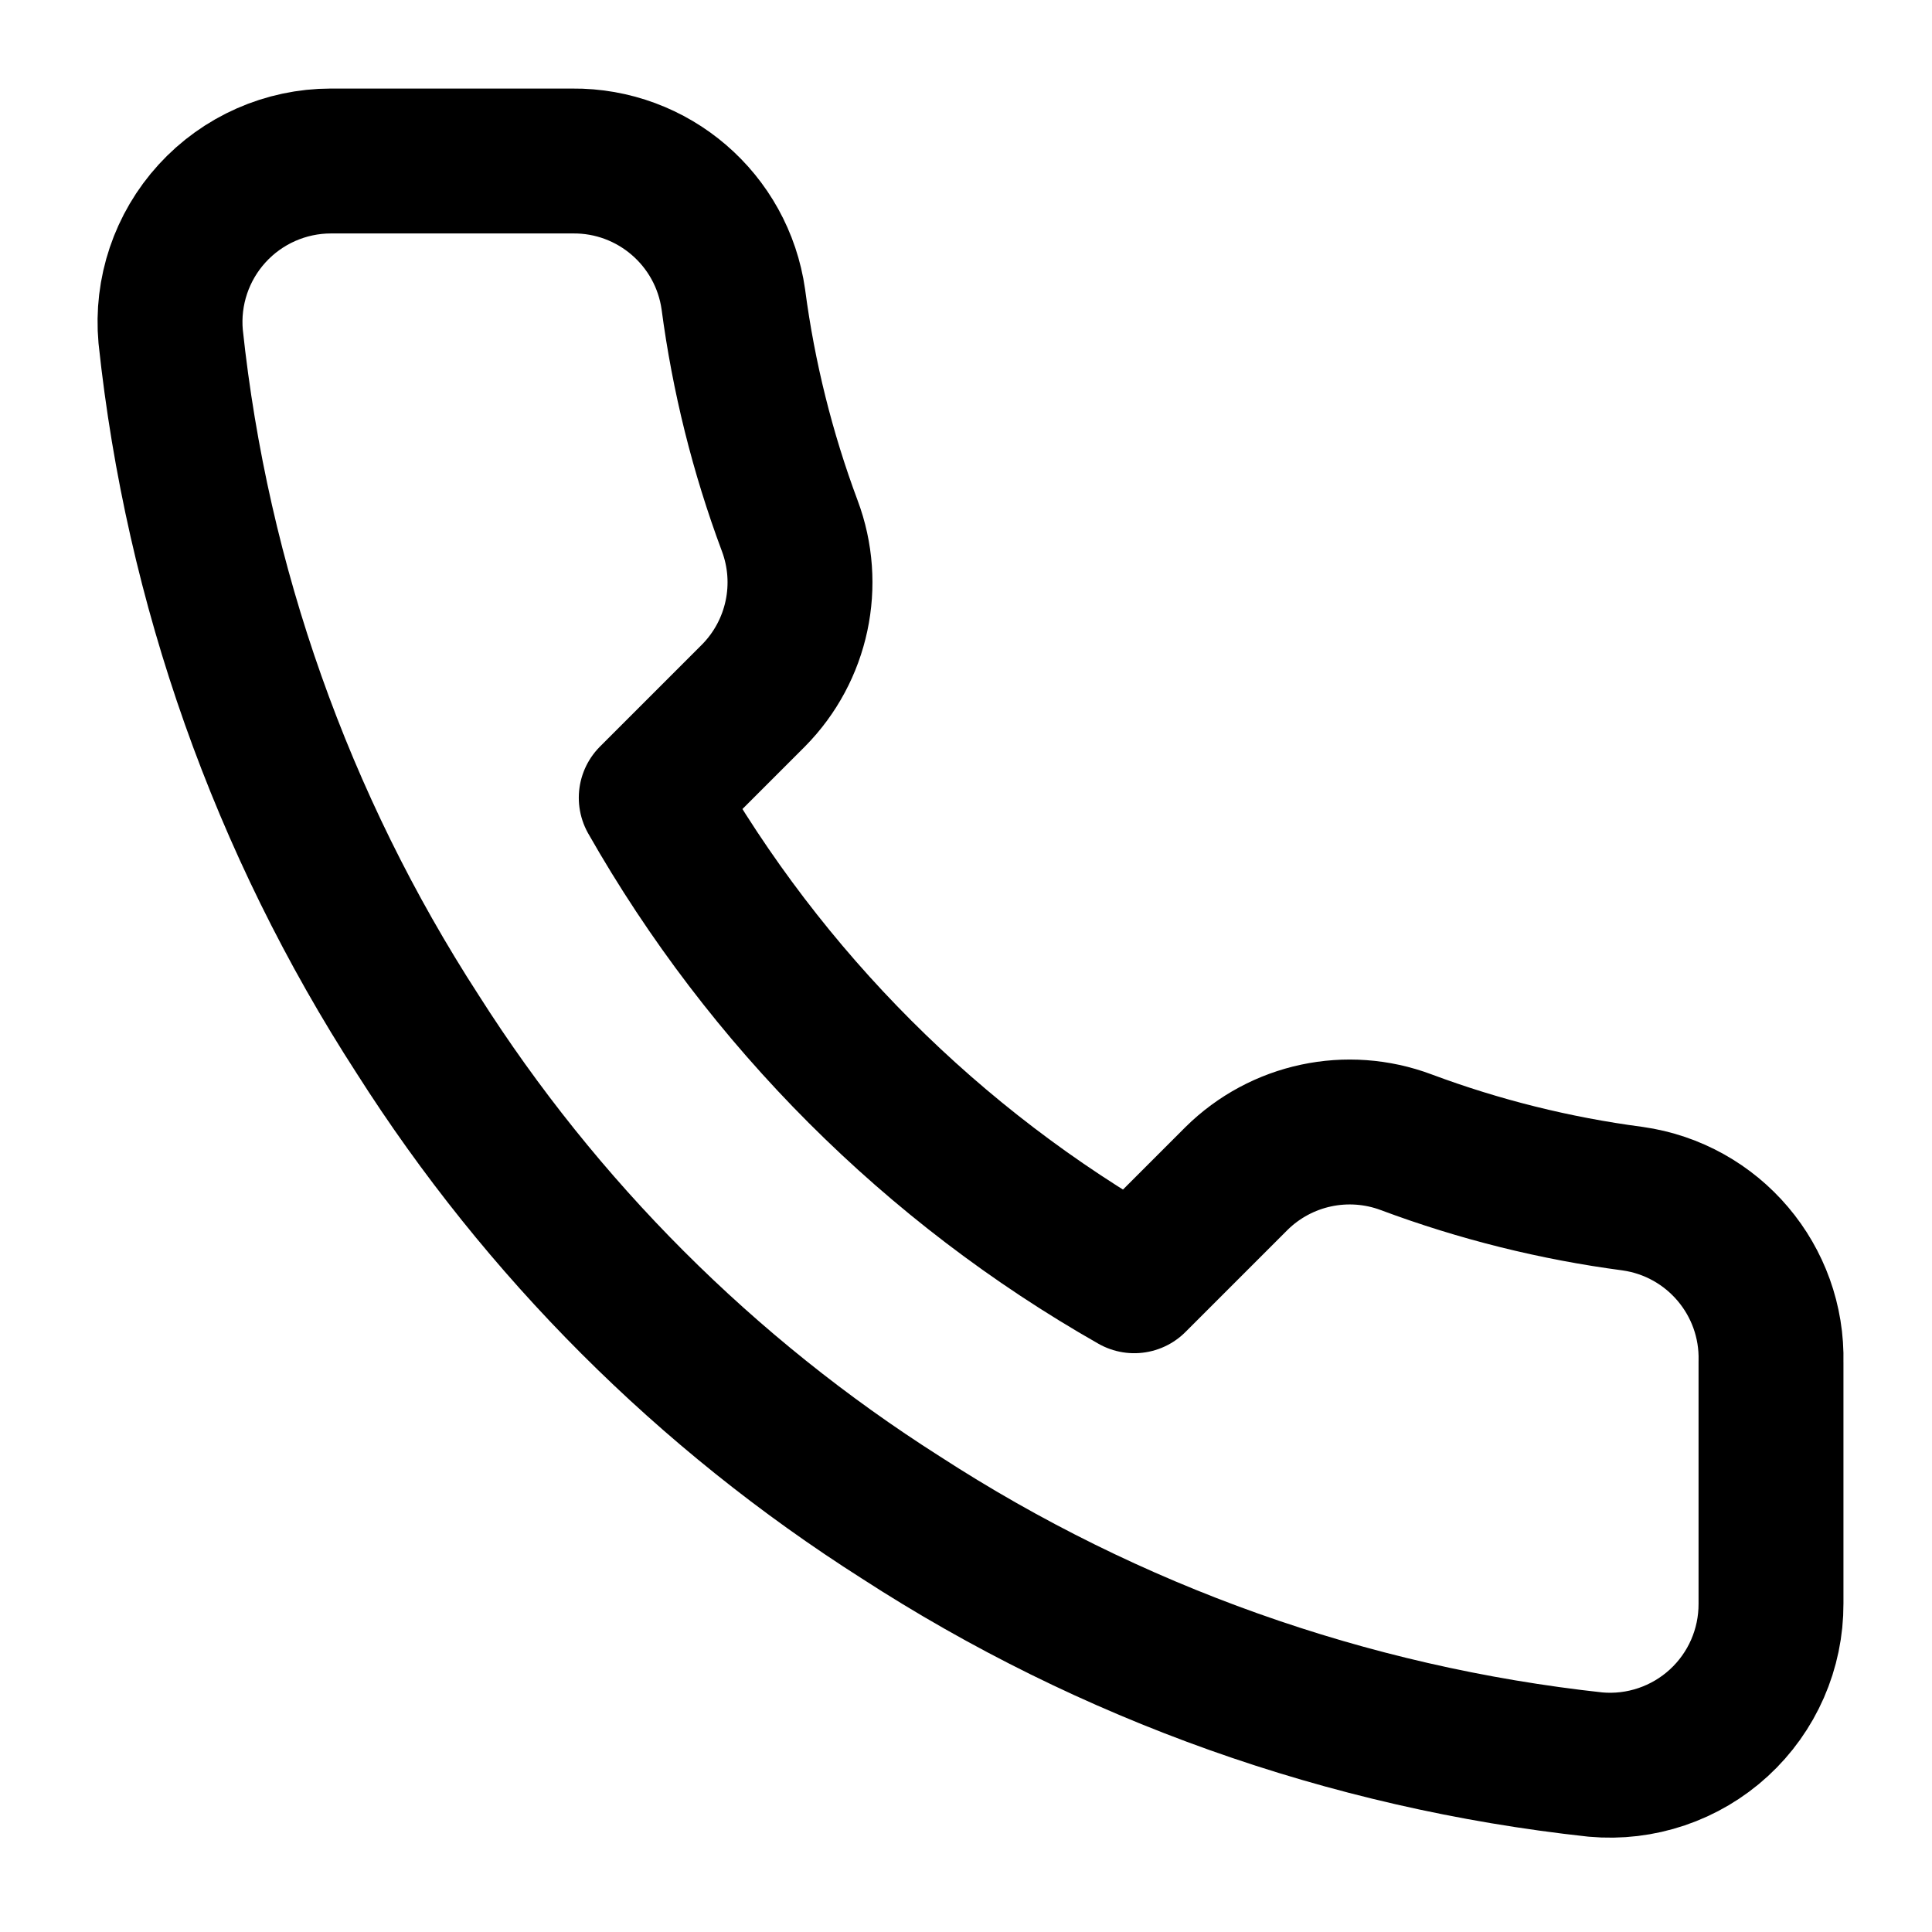
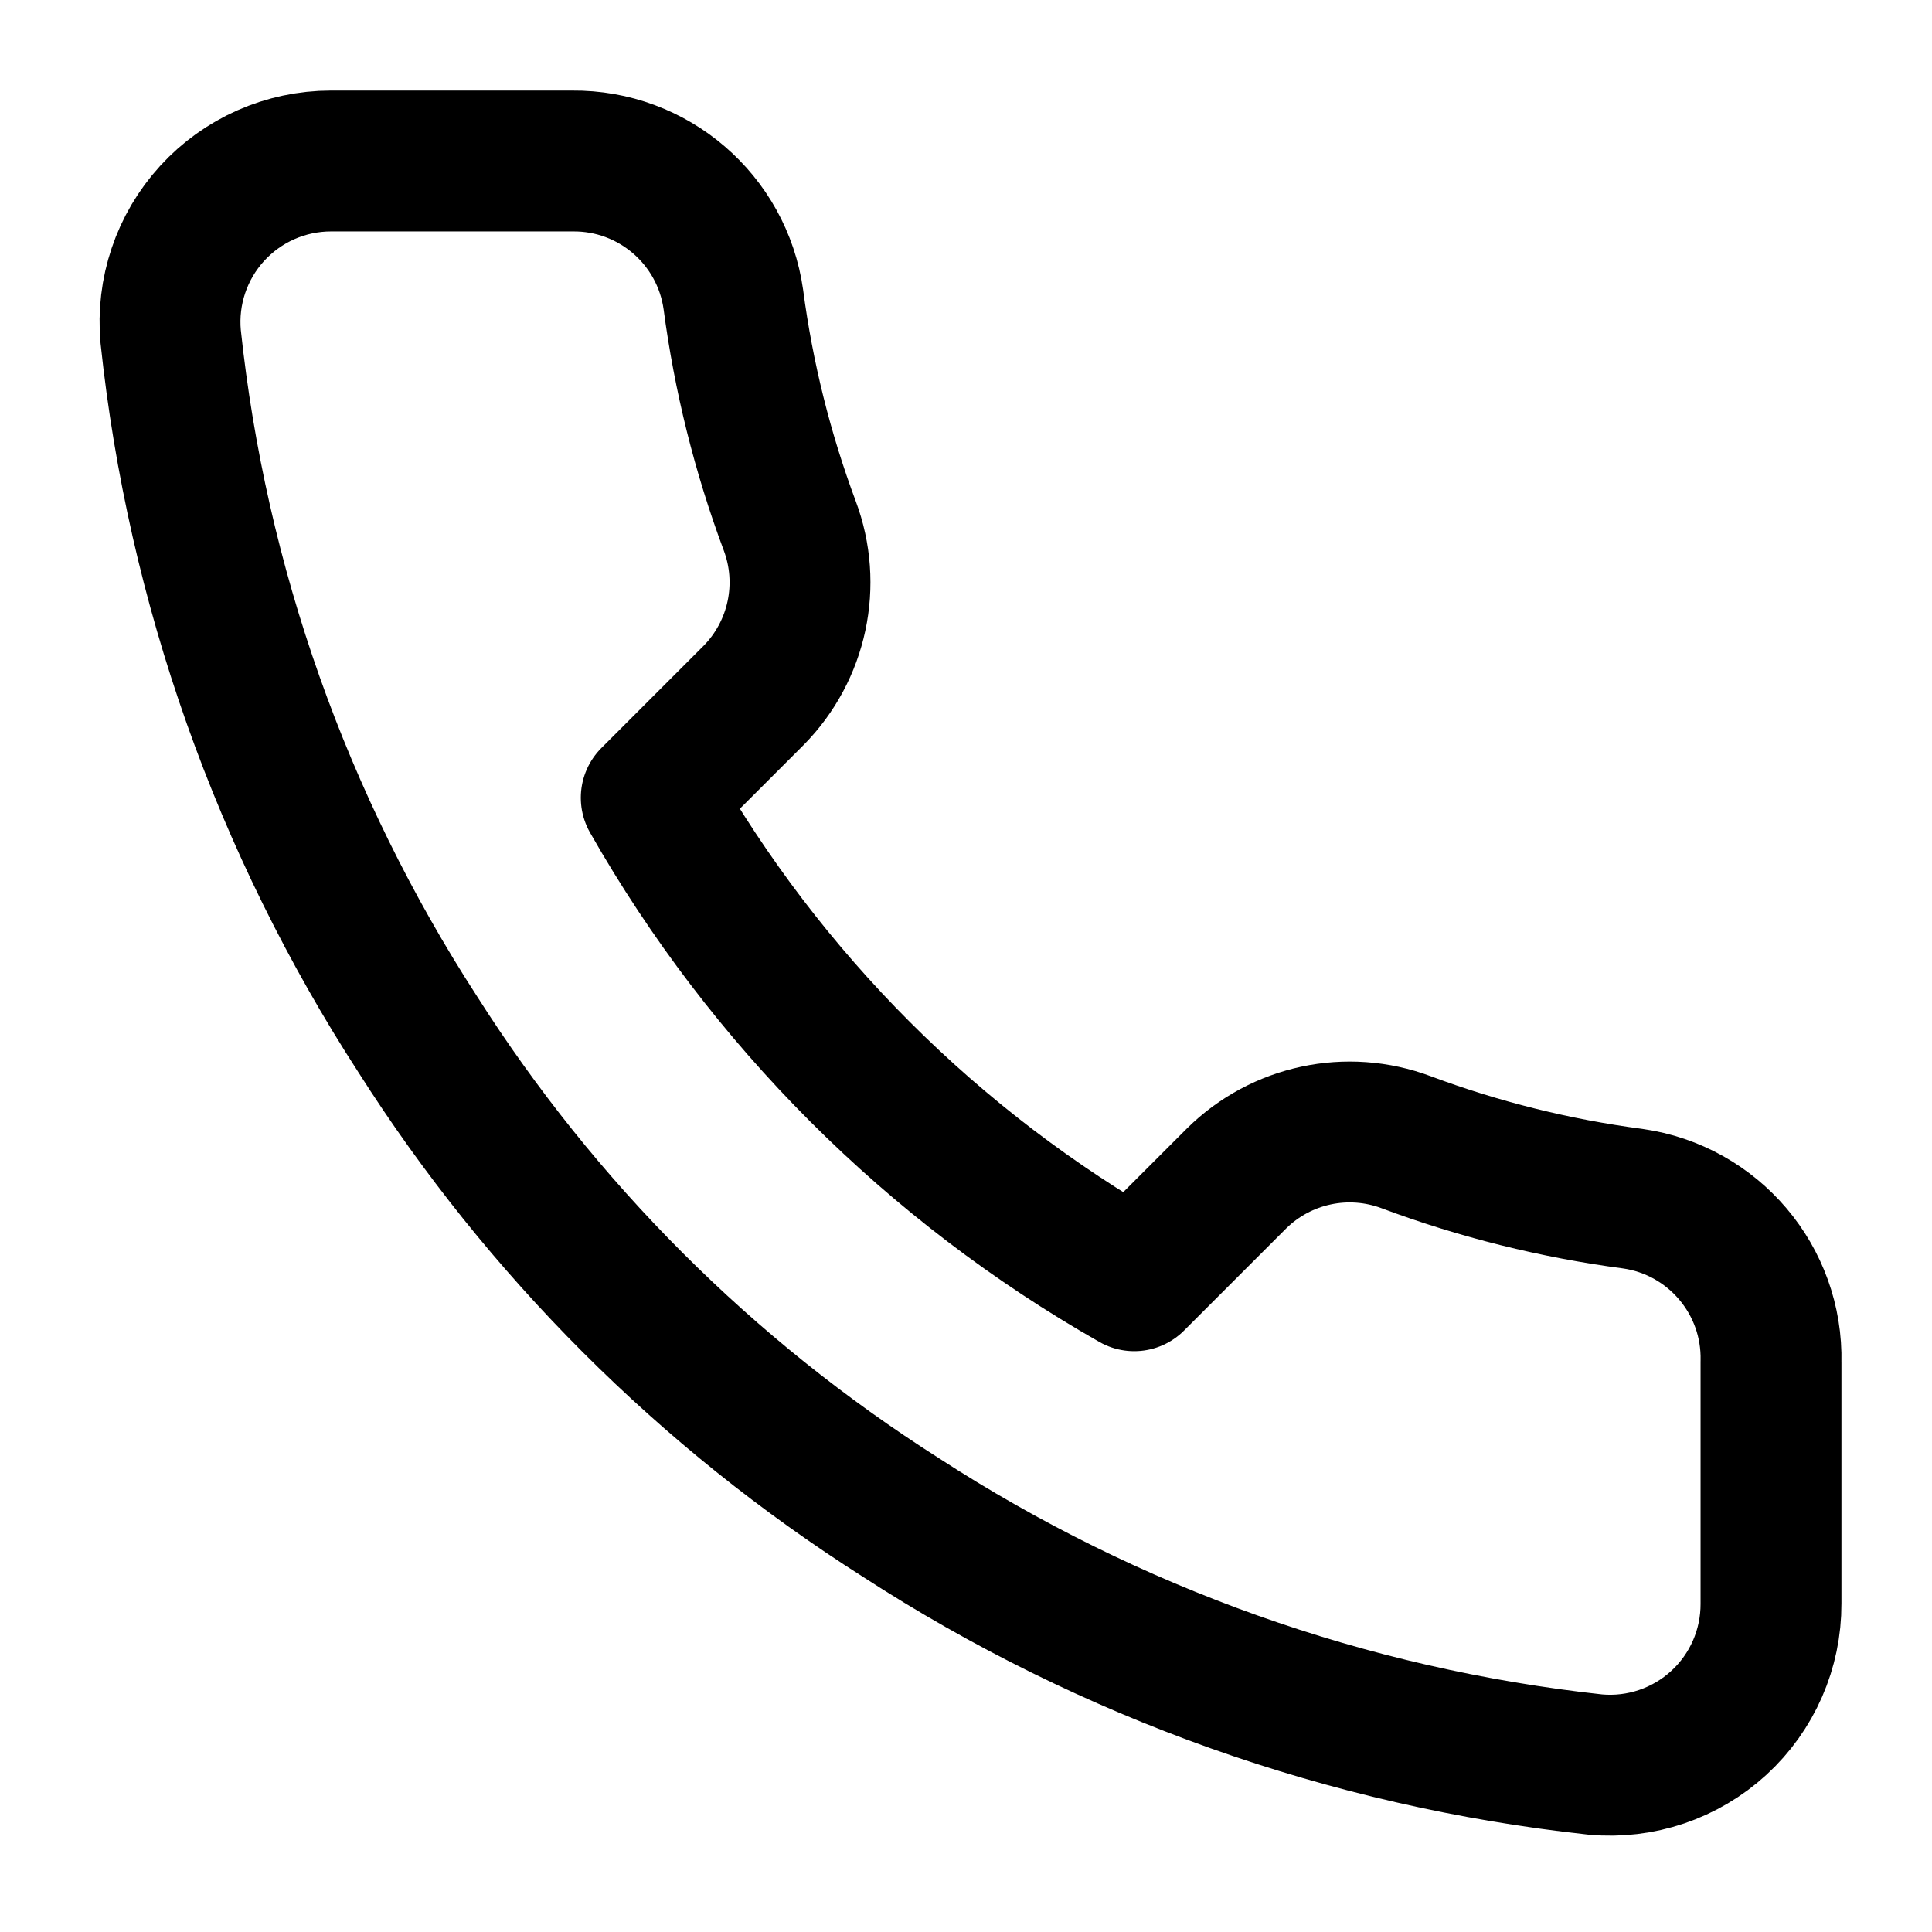
- <svg xmlns="http://www.w3.org/2000/svg" width="24" height="24" viewBox="0 0 24 24" fill="none" stroke="currentColor" stroke-width="1.8" stroke-linecap="round" stroke-linejoin="round">
+ <svg xmlns="http://www.w3.org/2000/svg" width="24" height="24" viewBox="0 0 24 24" fill="none" stroke="currentColor" stroke-width="1.75" stroke-linecap="round" stroke-linejoin="round">
  <path d="M22 16.92v3a2 2 0 0 1-2.18 2 19.79 19.79 0 0 1-8.63-3.07 19.5 19.5 0 0 1-6-6 19.79 19.79 0 0 1-3.07-8.67A2 2 0 0 1 4.11 2h3a2 2 0 0 1 2 1.72 12.84 12.84 0 0 0 .7 2.81 2 2 0 0 1-.45 2.11L8.09 9.91a16 16 0 0 0 6 6l1.27-1.27a2 2 0 0 1 2.11-.45 12.84 12.84 0 0 0 2.81.7A2 2 0 0 1 22 16.92z" />
</svg>
